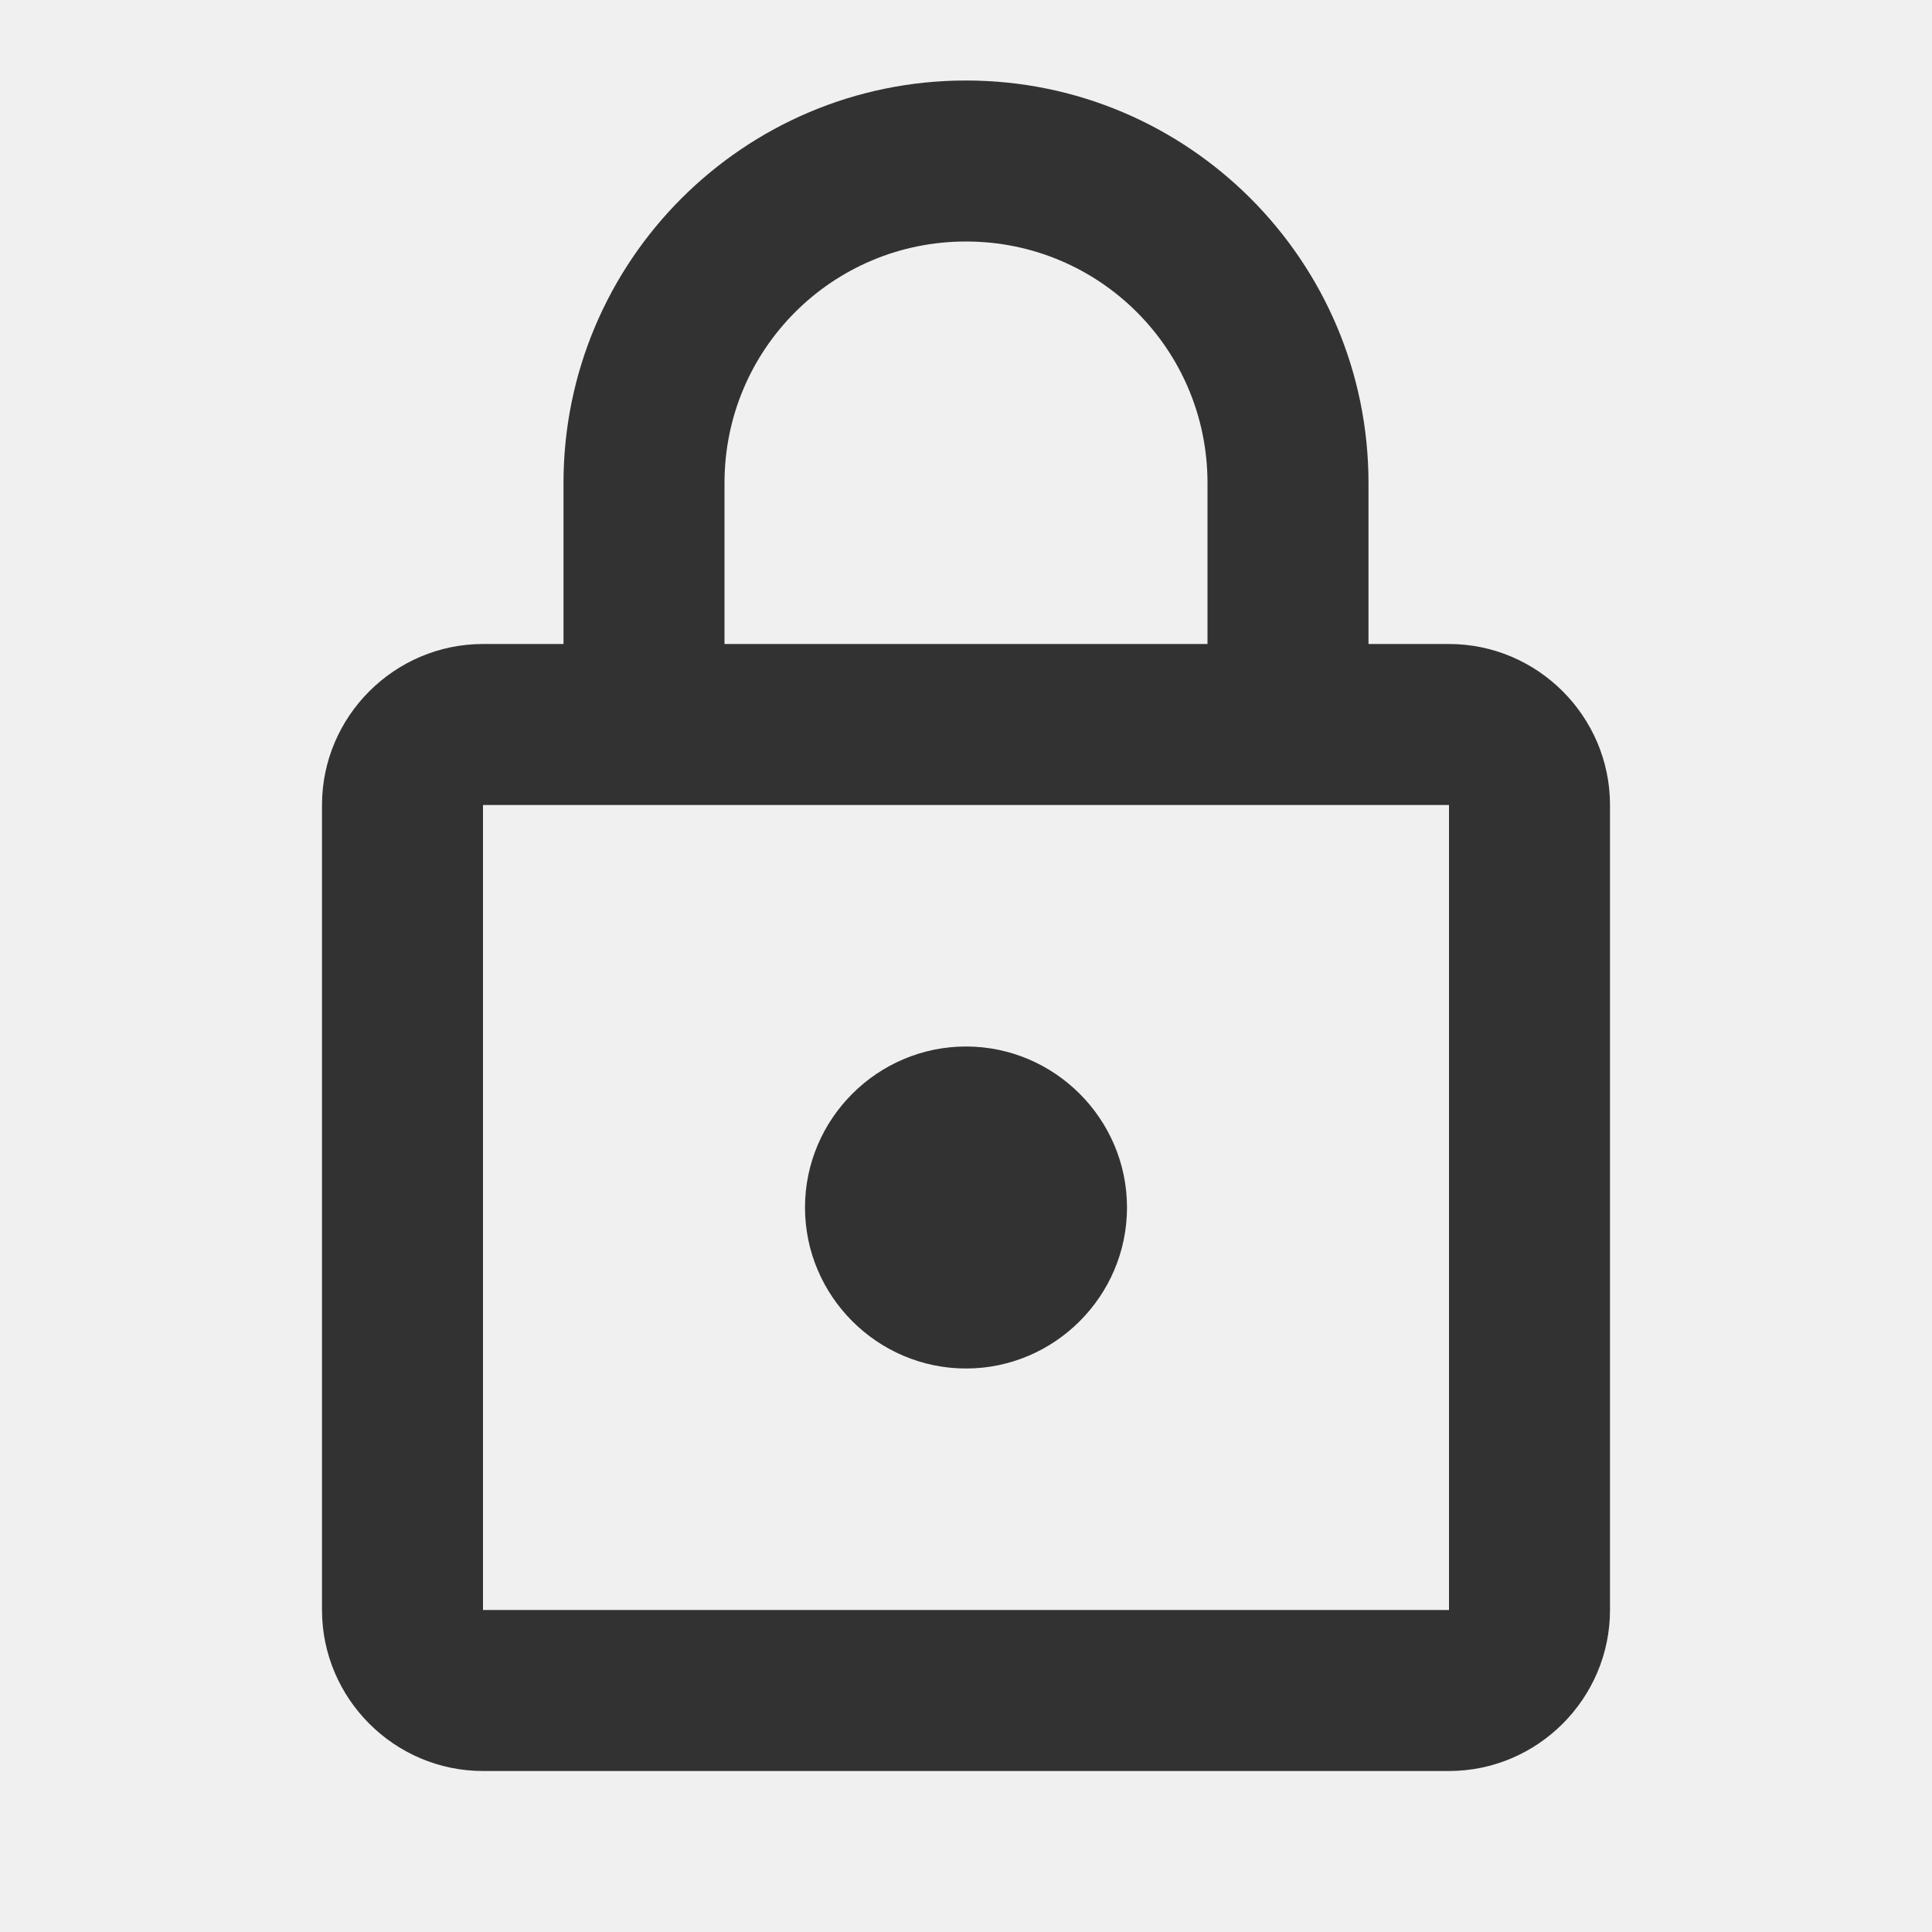
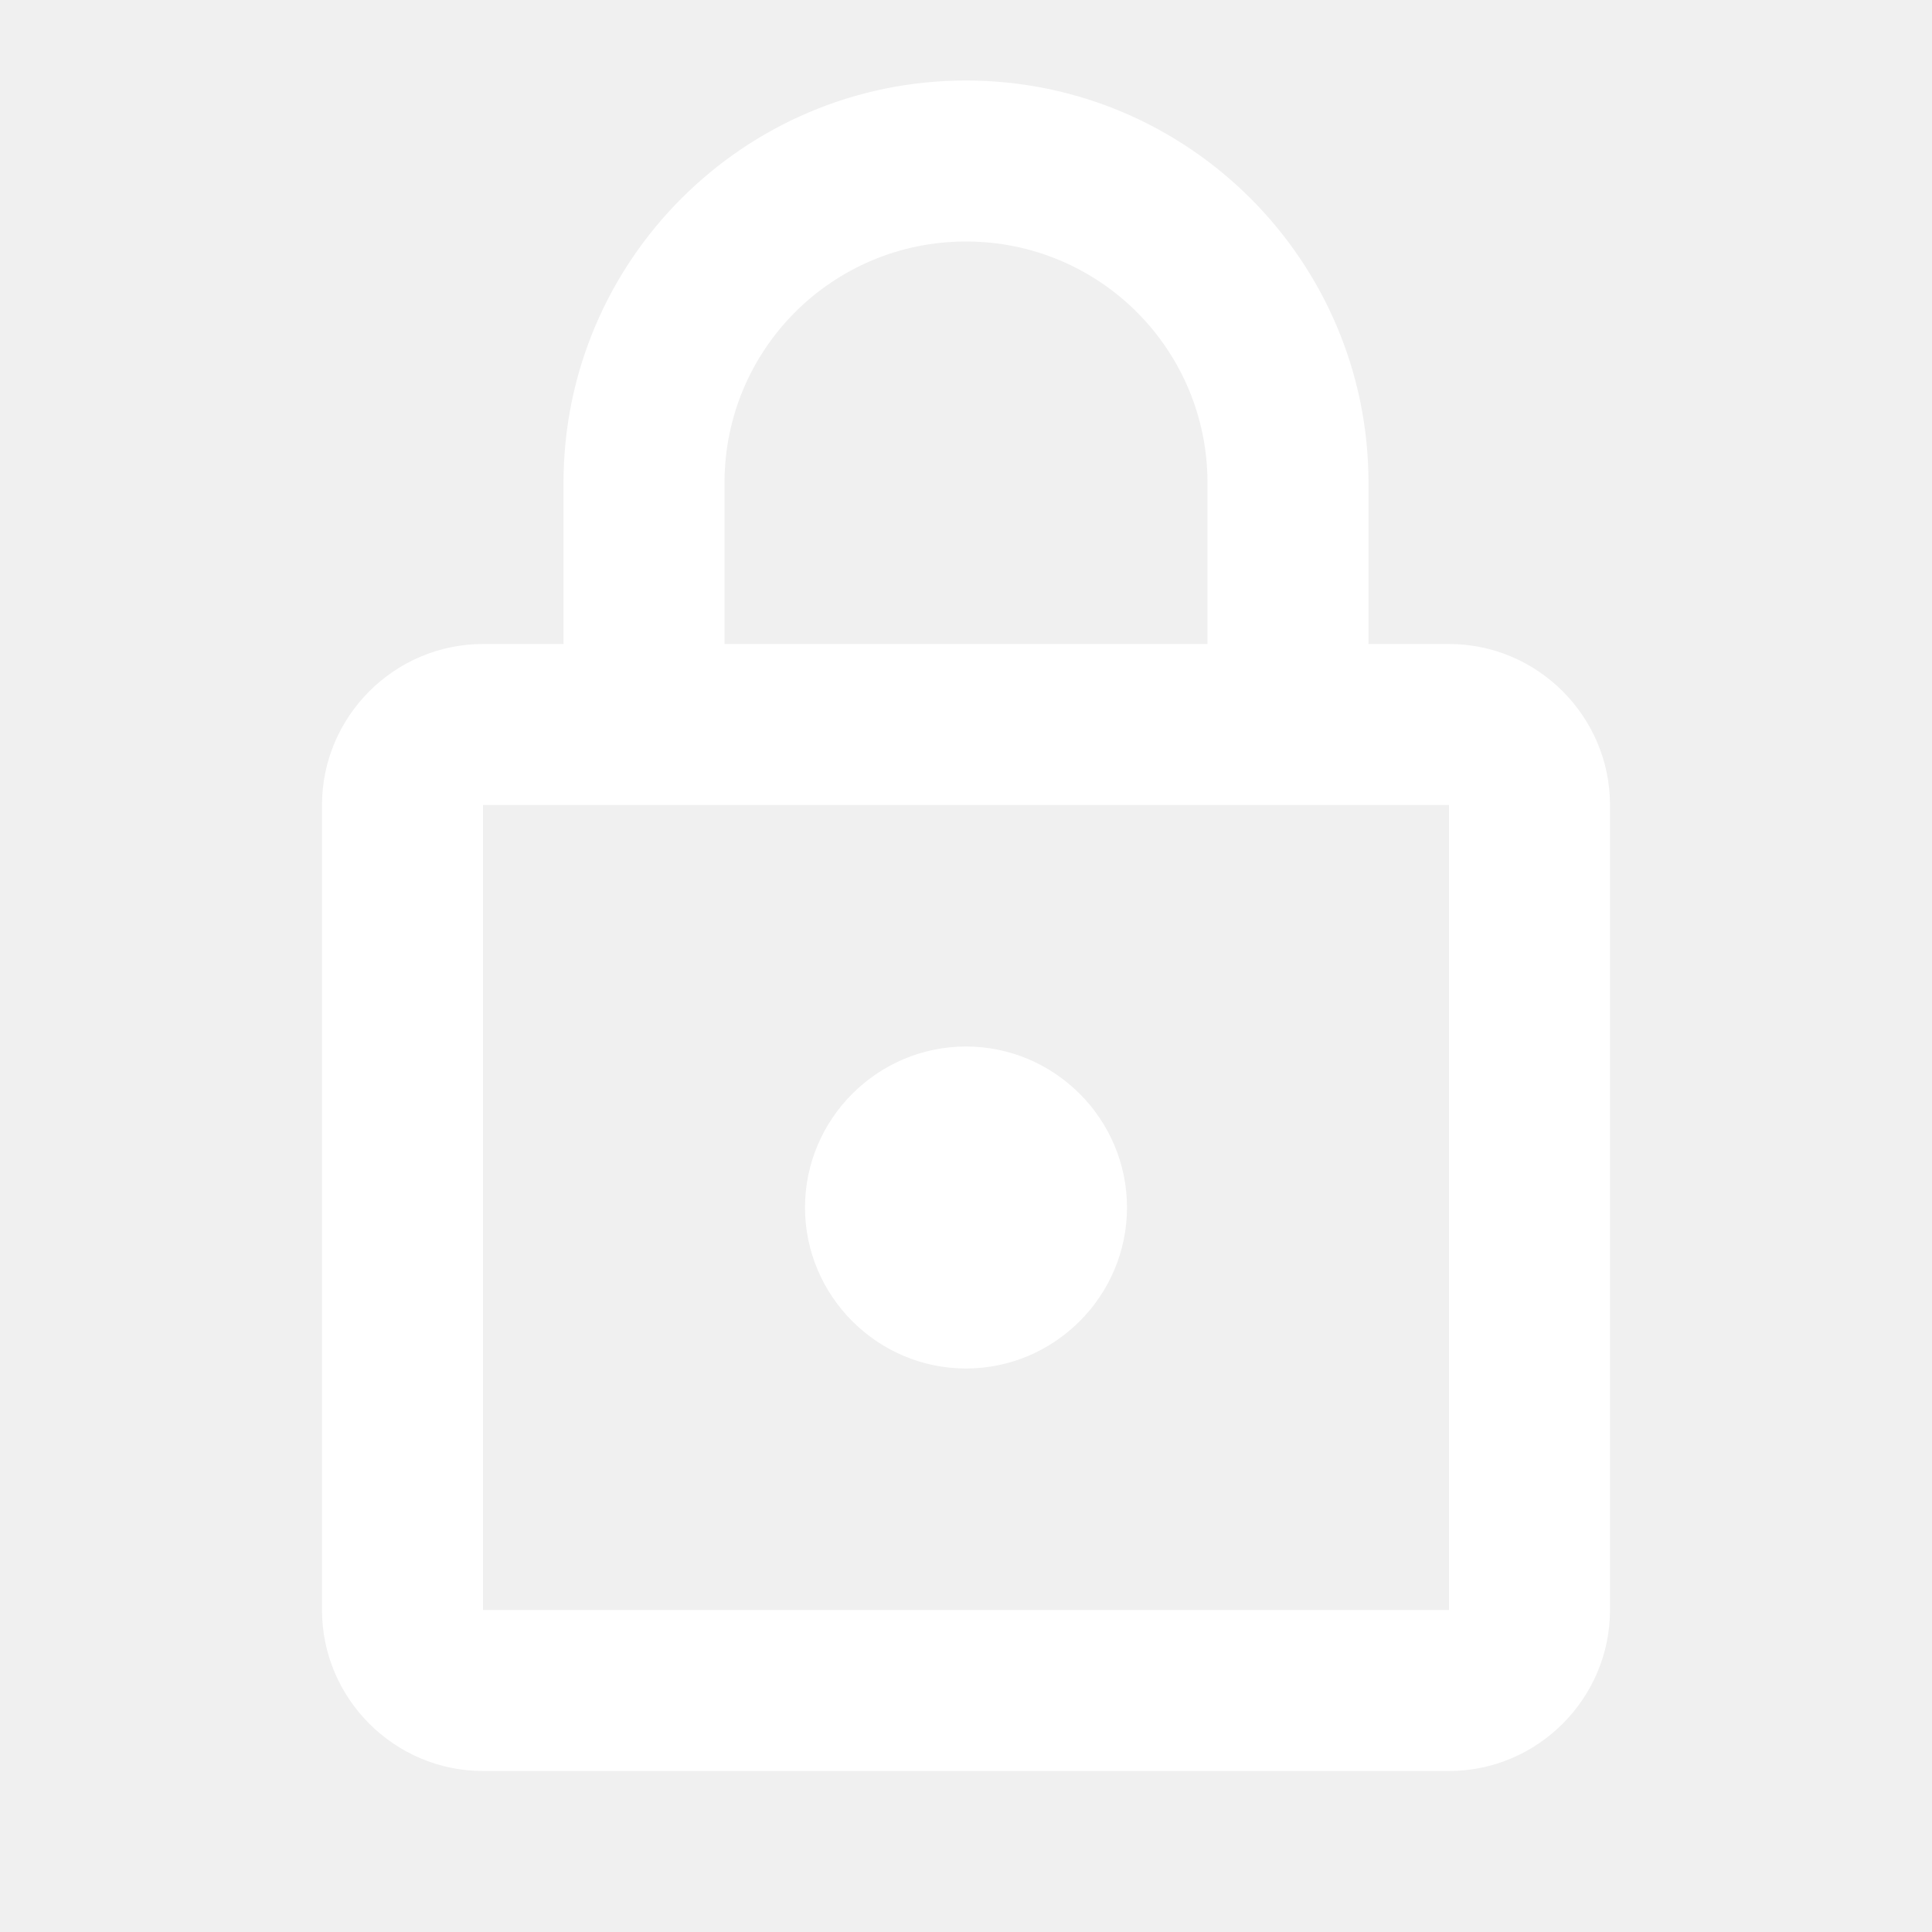
<svg xmlns="http://www.w3.org/2000/svg" width="24" height="24" viewBox="0 0 24 24" fill="none">
  <g clip-path="url(#clip0_6_16196)">
-     <path d="M18 8H17V6C17 3.24 14.76 1 12 1C9.24 1 7 3.24 7 6V8H6C4.9 8 4 8.9 4 10V20C4 21.1 4.9 22 6 22H18C19.1 22 20 21.1 20 20V10C20 8.9 19.1 8 18 8ZM9 6C9 4.34 10.34 3 12 3C13.66 3 15 4.34 15 6V8H9V6ZM18 20H6V10H18V20ZM12 17C13.1 17 14 16.1 14 15C14 13.9 13.1 13 12 13C10.9 13 10 13.9 10 15C10 16.1 10.9 17 12 17Z" fill="#323232" />
+     <path d="M18 8H17V6C17 3.24 14.76 1 12 1C9.24 1 7 3.24 7 6V8H6C4.9 8 4 8.9 4 10V20C4 21.1 4.9 22 6 22H18C19.1 22 20 21.1 20 20V10C20 8.9 19.1 8 18 8ZM9 6C9 4.34 10.34 3 12 3C13.66 3 15 4.34 15 6V8H9V6ZM18 20H6V10H18V20ZM12 17C13.1 17 14 16.1 14 15C14 13.9 13.1 13 12 13C10.9 13 10 13.9 10 15C10 16.1 10.9 17 12 17Z" fill="white" />
  </g>
  <defs>
    <clipPath id="clip0_6_16196">
      <rect width="24" height="24" fill="white" />
    </clipPath>
  </defs>
</svg>
